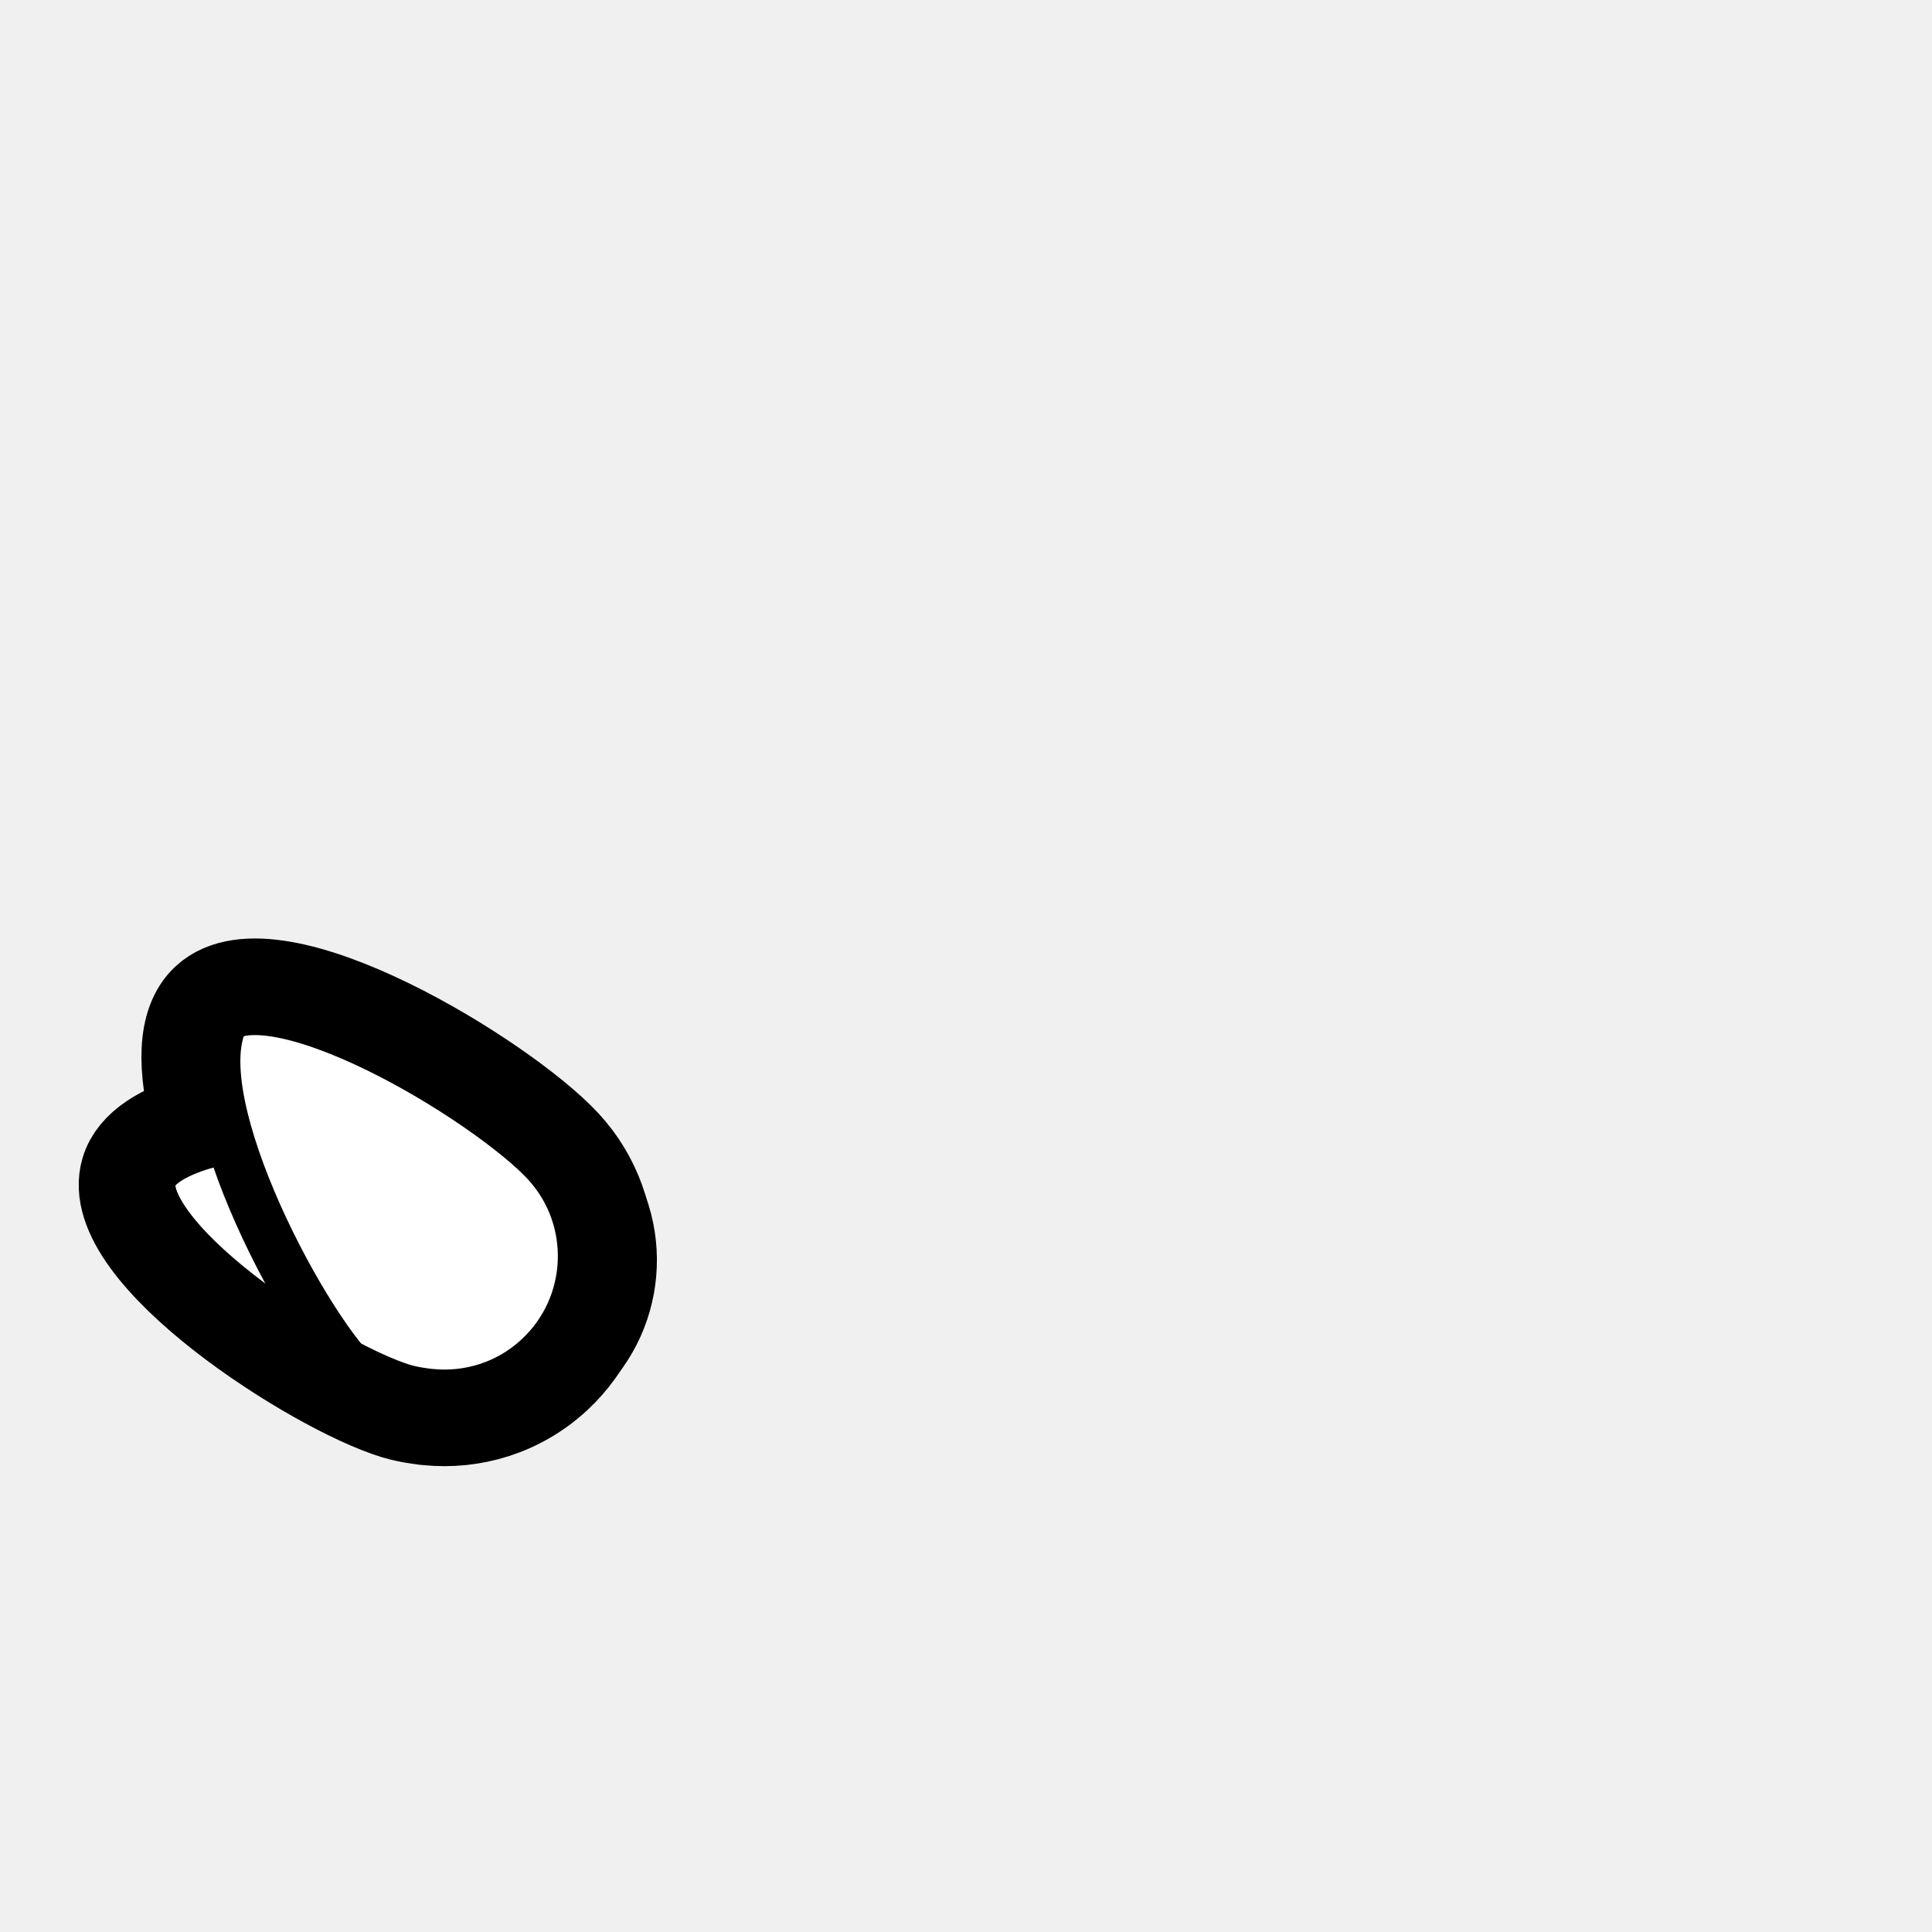
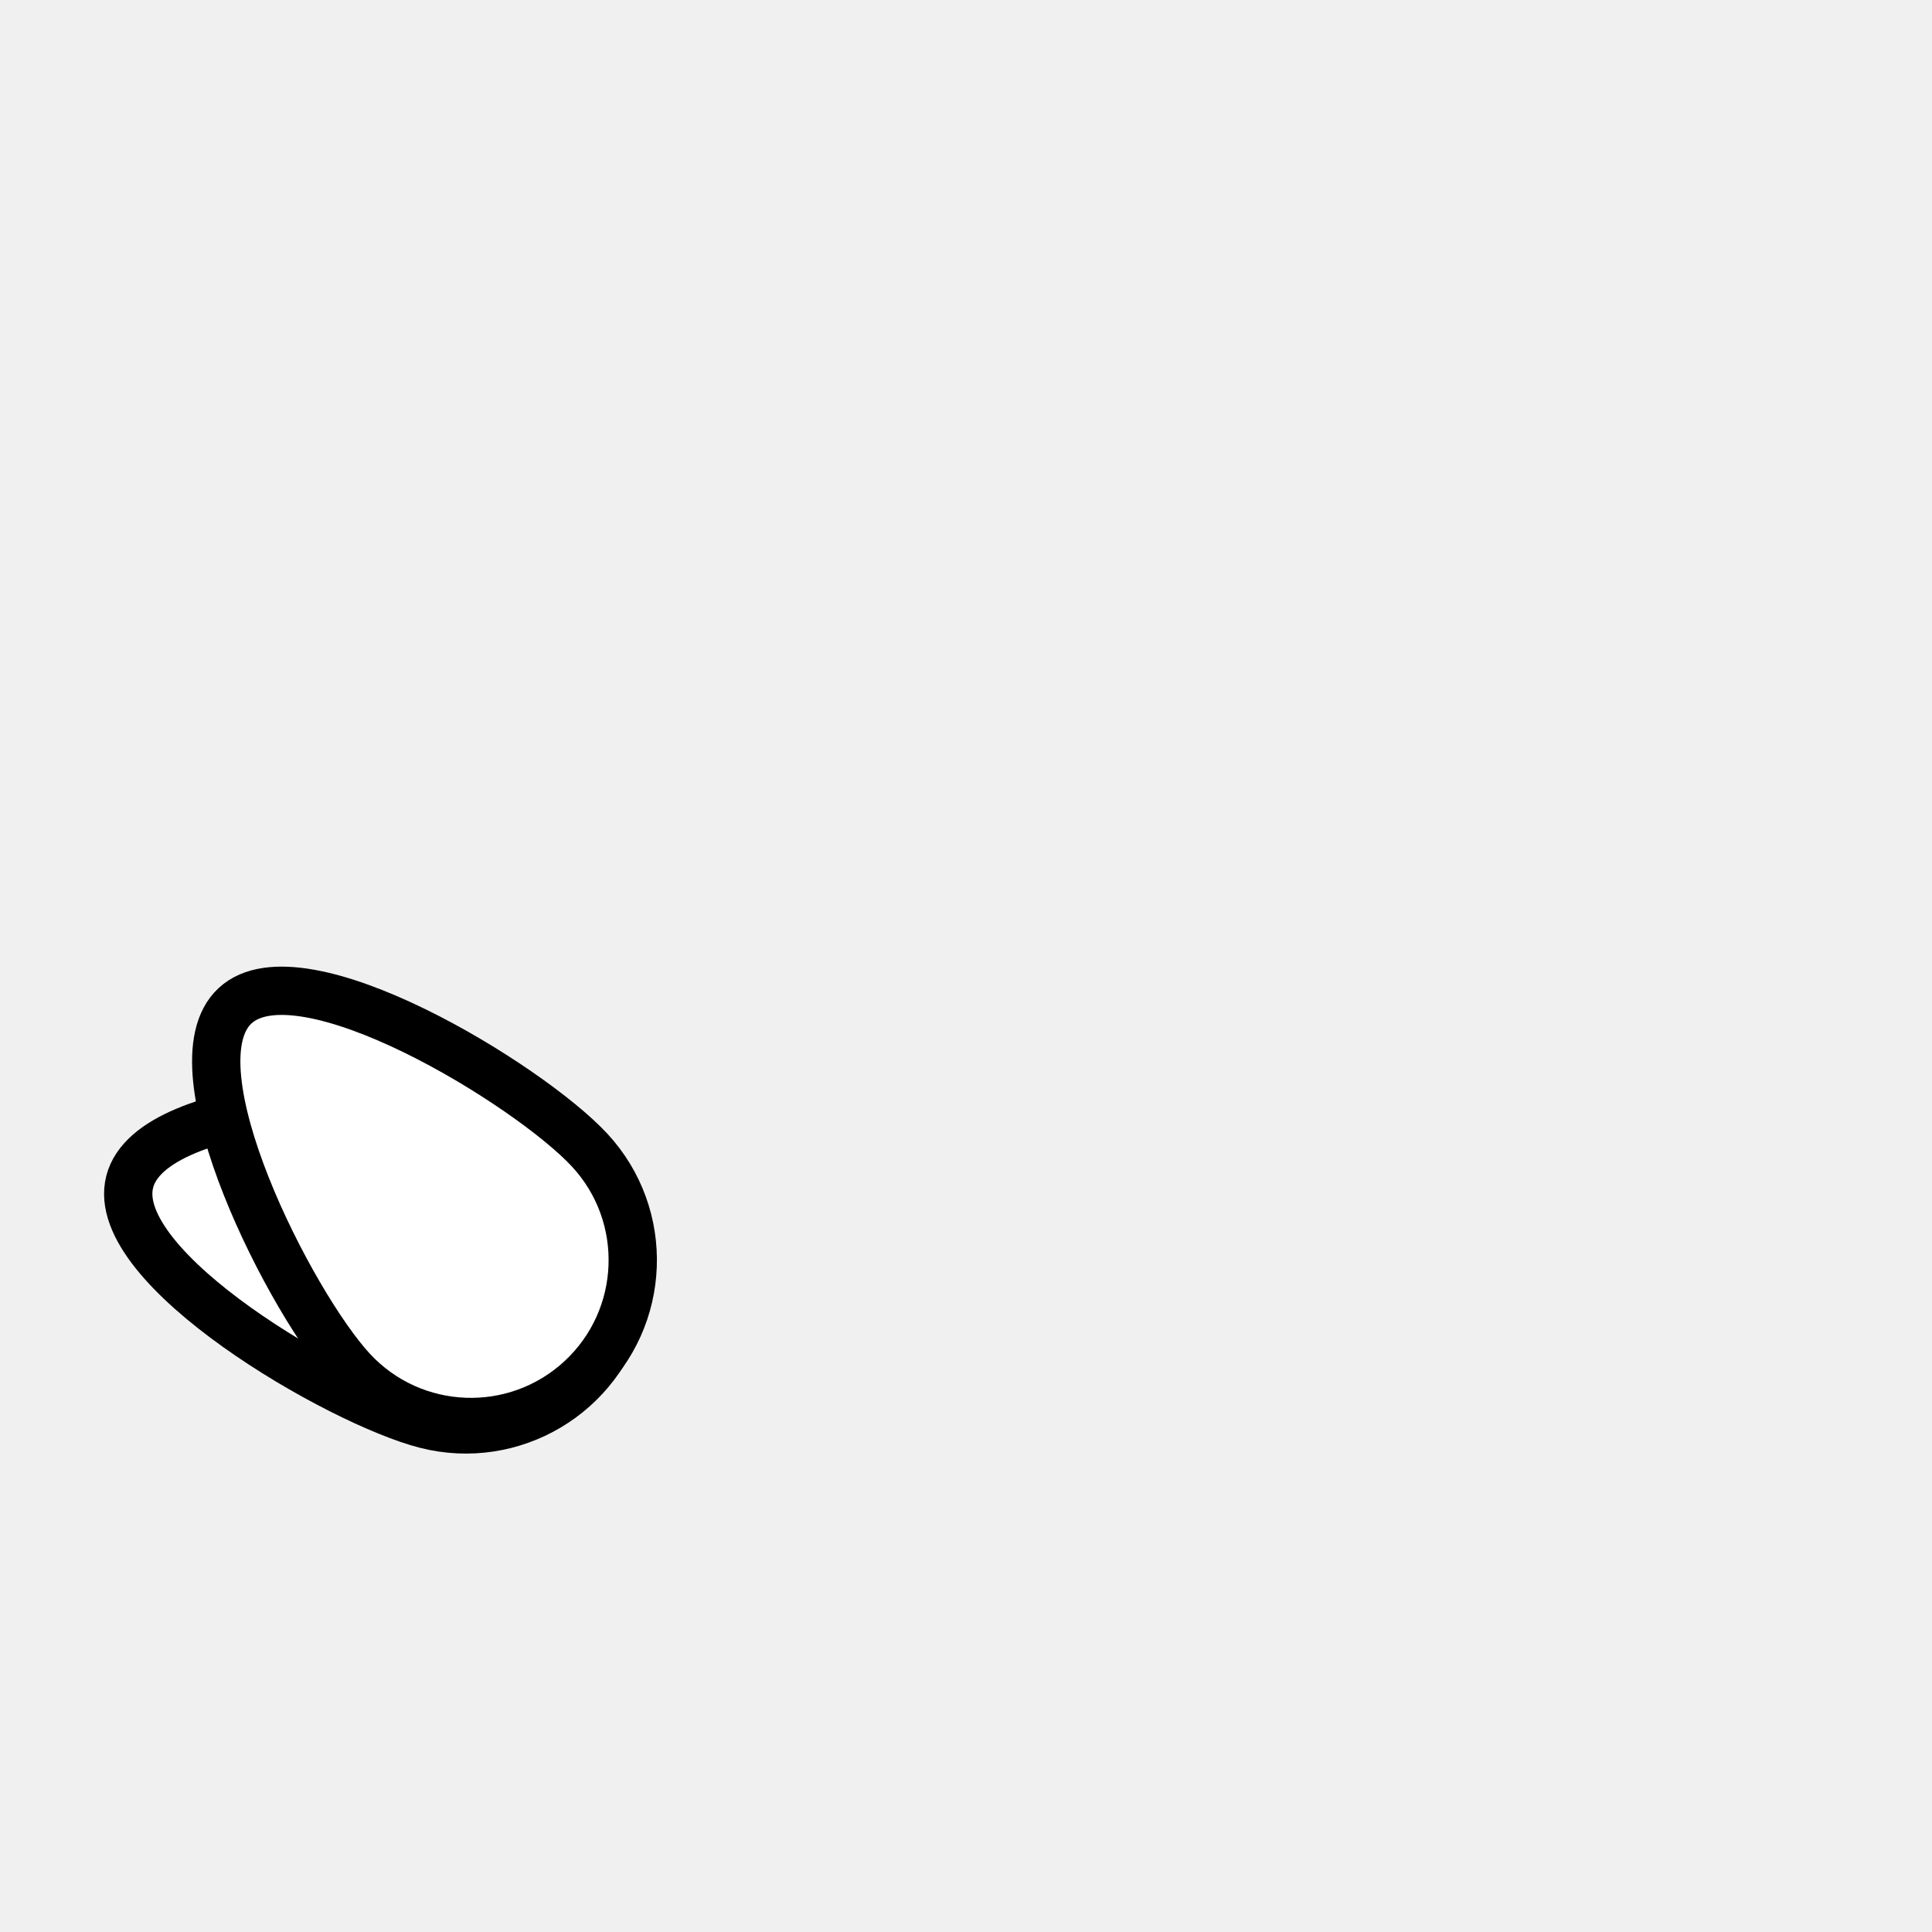
<svg xmlns="http://www.w3.org/2000/svg" viewBox="0 0 90 90" class="bird-wing-left" width="100%" height="100%" id="svg3336" data-z="1200" data-slots="left-weapon" data-tags="left-hand+animals+weapon" version="1.1">
  <defs id="defs3348" />
-   <g id="g7297-6-1" transform="matrix(0.7333442,-0.6798575,0.6798575,0.7333442,-3.874108,21.06607)" class="wing">
-     <path id="path6719-5-2-2" d="m -7.443,28.008 c -1.51,0 -2.912,1.588 -4.092,3.797 -1.571,-0.789 -3.004,-1.097 -3.996,-0.518 -3.37,1.968 -0.435,13.27 1.533,16.641 0.19,0.325 0.408,0.623 0.639,0.906 0.055,0.07 0.11,0.139 0.168,0.207 0.03,0.034 0.06,0.067 0.09,0.1 1.382,1.571 3.401,2.568 5.658,2.568 4.165,0 7.541,-3.376 7.541,-7.541 -1.7e-7,-4.165 -3.376,-16.16 -7.541,-16.16 z" style="color:#000000;clip-rule:nonzero;display:inline;overflow:visible;visibility:visible;opacity:1;isolation:auto;mix-blend-mode:normal;color-interpolation:sRGB;color-interpolation-filters:linearRGB;solid-color:#000000;solid-opacity:1;fill:#ffffff;fill-opacity:1;fill-rule:nonzero;stroke:#000000;stroke-width:4.5;stroke-linecap:butt;stroke-linejoin:miter;stroke-miterlimit:4;stroke-dasharray:none;stroke-dashoffset:0;stroke-opacity:1;color-rendering:auto;image-rendering:auto;shape-rendering:auto;text-rendering:auto;enable-background:accumulate" />
-     <path id="path6719-9-7" d="m 0.881,45.147 c 0,4.165 -3.376,7.541 -7.541,7.541 -4.165,0 -7.541,-3.376 -7.541,-7.541 0,-4.165 3.376,-16.159 7.541,-16.159 4.165,0 7.541,11.994 7.541,16.159 z" style="color:#000000;clip-rule:nonzero;display:inline;overflow:visible;visibility:visible;opacity:1;isolation:auto;mix-blend-mode:normal;color-interpolation:sRGB;color-interpolation-filters:linearRGB;solid-color:#000000;solid-opacity:1;fill:none;fill-opacity:1;fill-rule:nonzero;stroke:#000000;stroke-width:2.25;stroke-linecap:butt;stroke-linejoin:miter;stroke-miterlimit:4;stroke-dasharray:none;stroke-dashoffset:0;stroke-opacity:1;color-rendering:auto;image-rendering:auto;shape-rendering:auto;text-rendering:auto;enable-background:accumulate" />
-   </g>
+   <path style="color:#000000;clip-rule:nonzero;display:inline;overflow:visible;visibility:visible;opacity:1;isolation:auto;mix-blend-mode:normal;color-interpolation:sRGB;color-interpolation-filters:linearRGB;solid-color:#000000;solid-opacity:1;fill:#ffffff;fill-opacity:1;fill-rule:nonzero;stroke:#000000;stroke-width:2.25;stroke-linecap:butt;stroke-linejoin:miter;stroke-miterlimit:4;stroke-dasharray:none;stroke-dashoffset:0;stroke-opacity:1;color-rendering:auto;image-rendering:auto;shape-rendering:auto;text-rendering:auto;enable-background:accumulate" d="m 23.563,51.739 c 4.036,1.029 6.473,5.135 5.444,9.17 -1.029,4.036 -5.135,6.473 -9.17,5.444 C 15.801,65.324 5.013,59.089 6.042,55.053 7.071,51.018 19.527,50.71 23.563,51.739 Z" id="path6719-9-7-3" />
+   <path style="color:#000000;clip-rule:nonzero;display:inline;overflow:visible;visibility:visible;opacity:1;isolation:auto;mix-blend-mode:normal;color-interpolation:sRGB;color-interpolation-filters:linearRGB;solid-color:#000000;solid-opacity:1;fill:#ffffff;fill-opacity:1;fill-rule:nonzero;stroke:#000000;stroke-width:2.25;stroke-linecap:butt;stroke-linejoin:miter;stroke-miterlimit:4;stroke-dasharray:none;stroke-dashoffset:0;stroke-opacity:1;color-rendering:auto;image-rendering:auto;shape-rendering:auto;text-rendering:auto;enable-background:accumulate" d="m 27.466,53.575 c 2.831,3.054 2.651,7.825 -0.403,10.657 C 24.008,67.063 19.237,66.883 16.406,63.828 13.574,60.774 7.896,49.683 10.95,46.852 c 3.054,-2.831 13.684,3.669 16.516,6.723 z" id="path6719-9-7" />
</svg>
